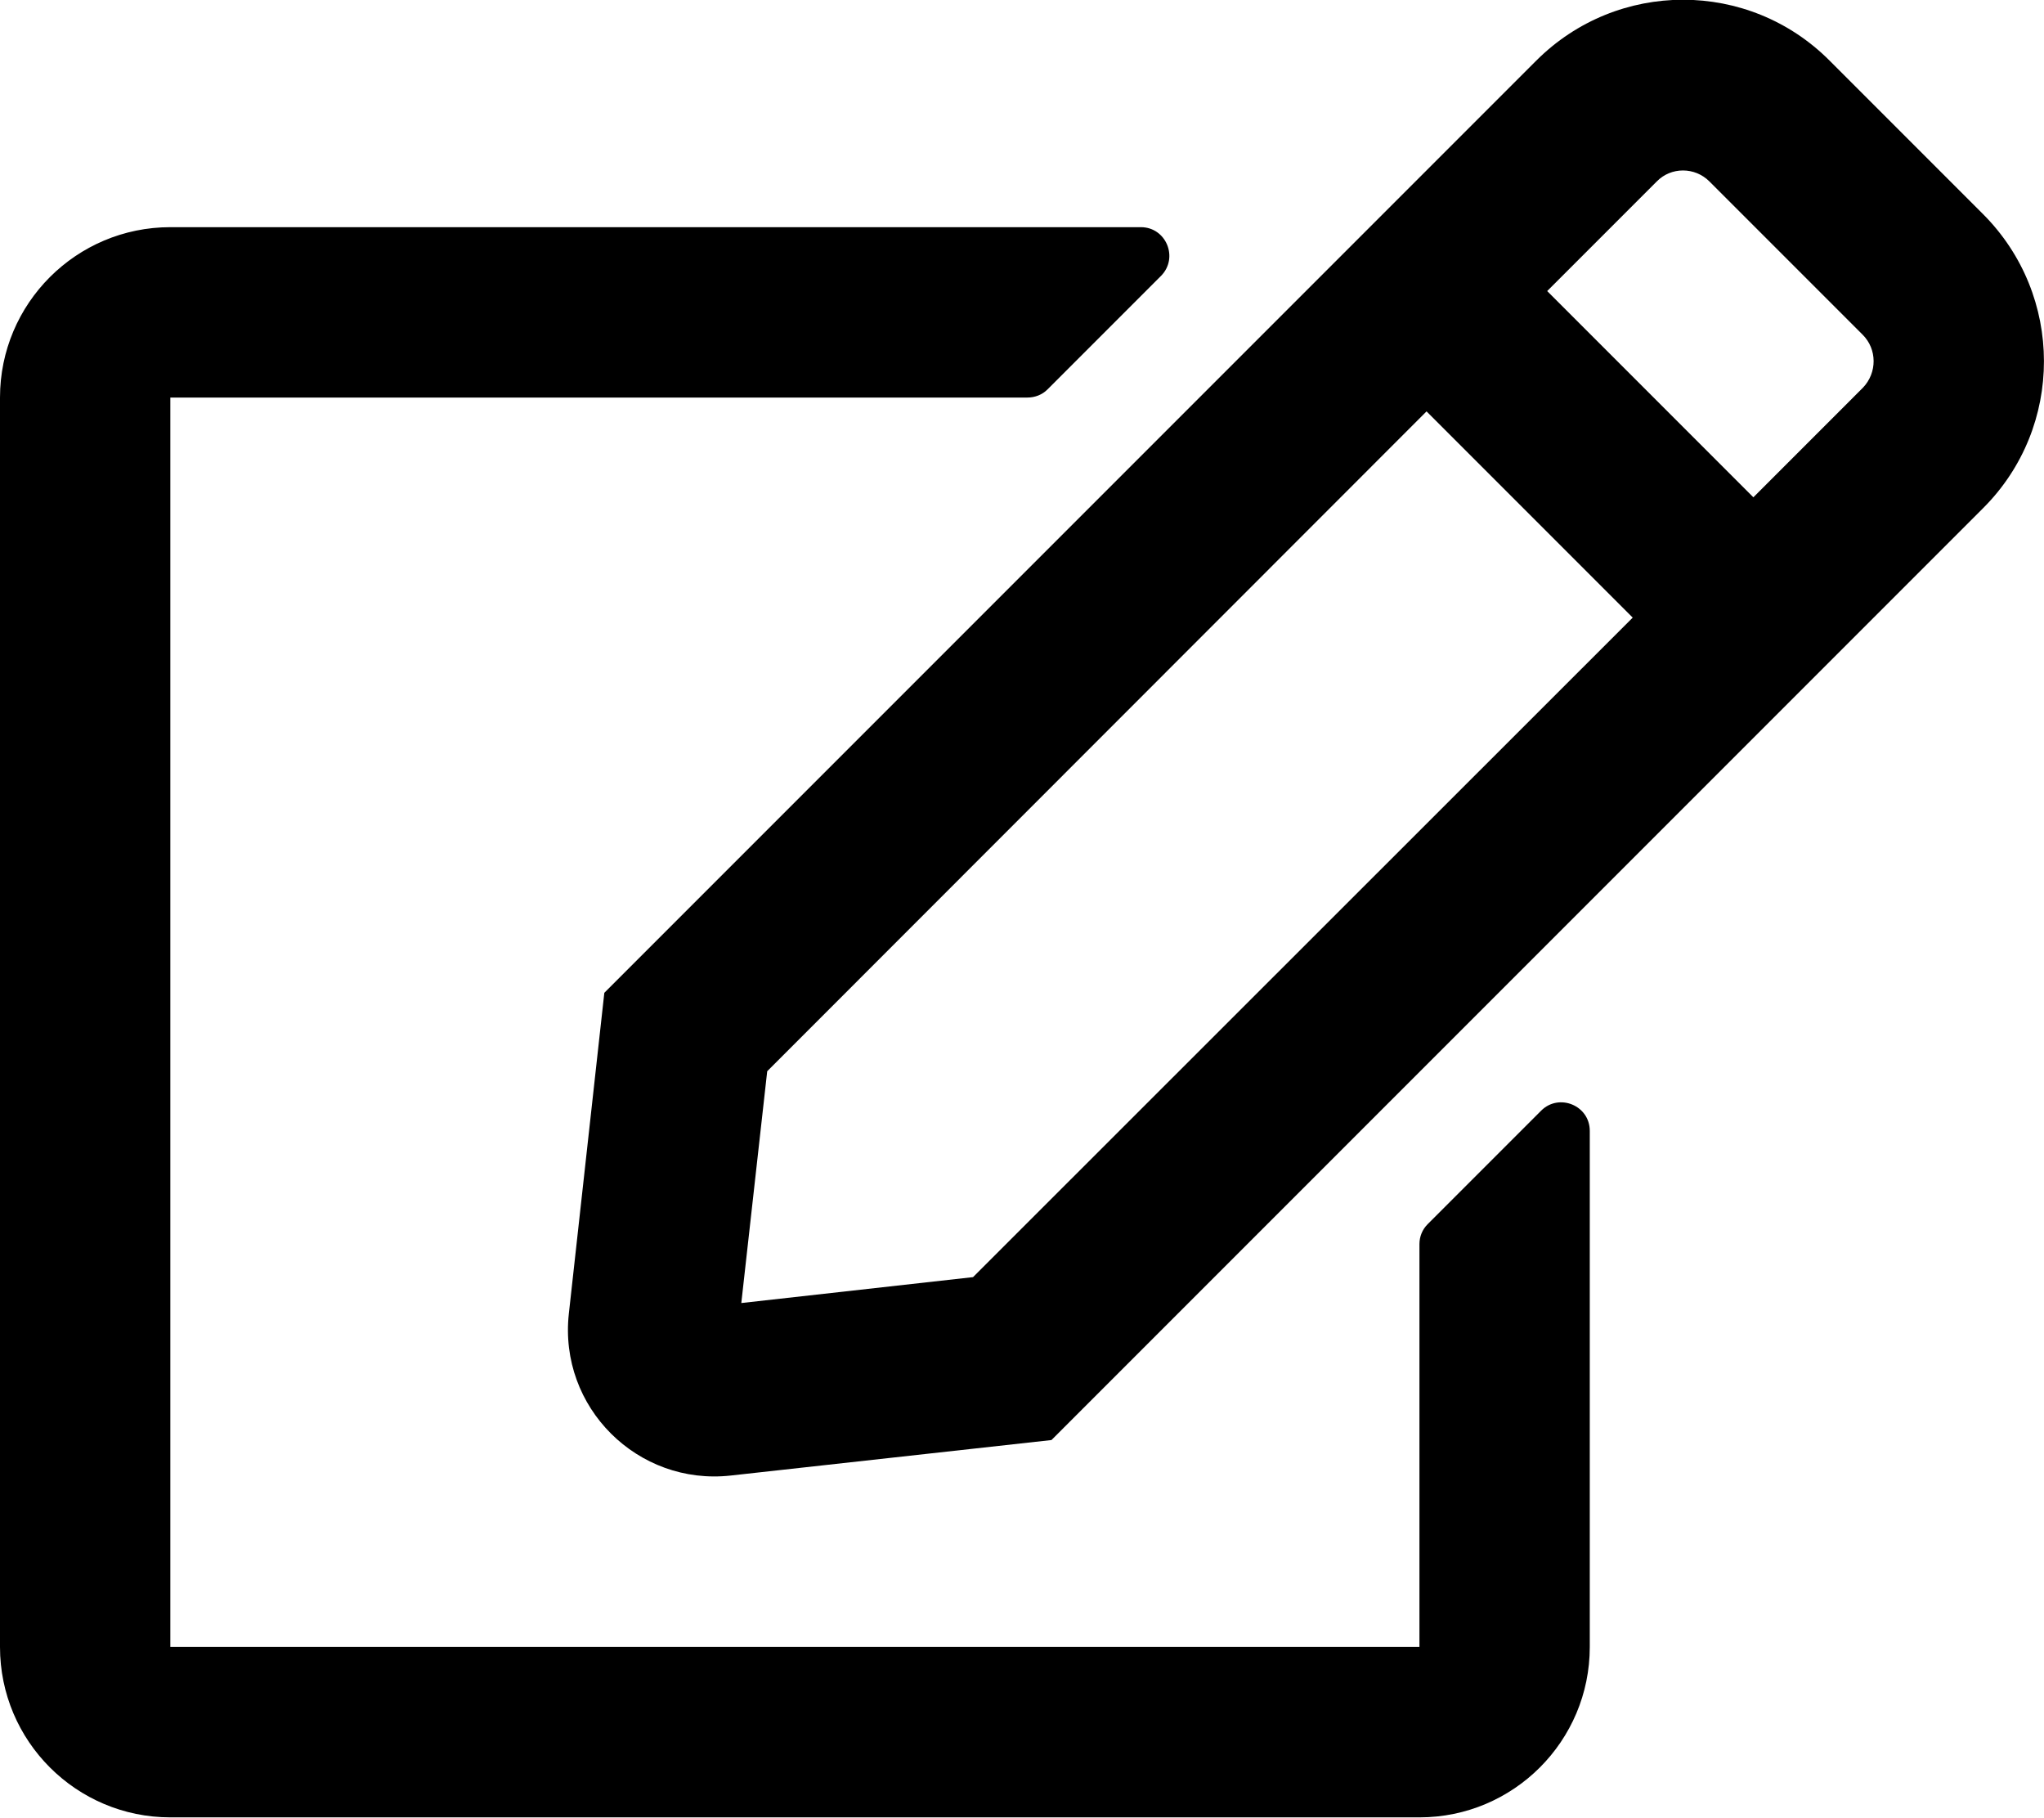
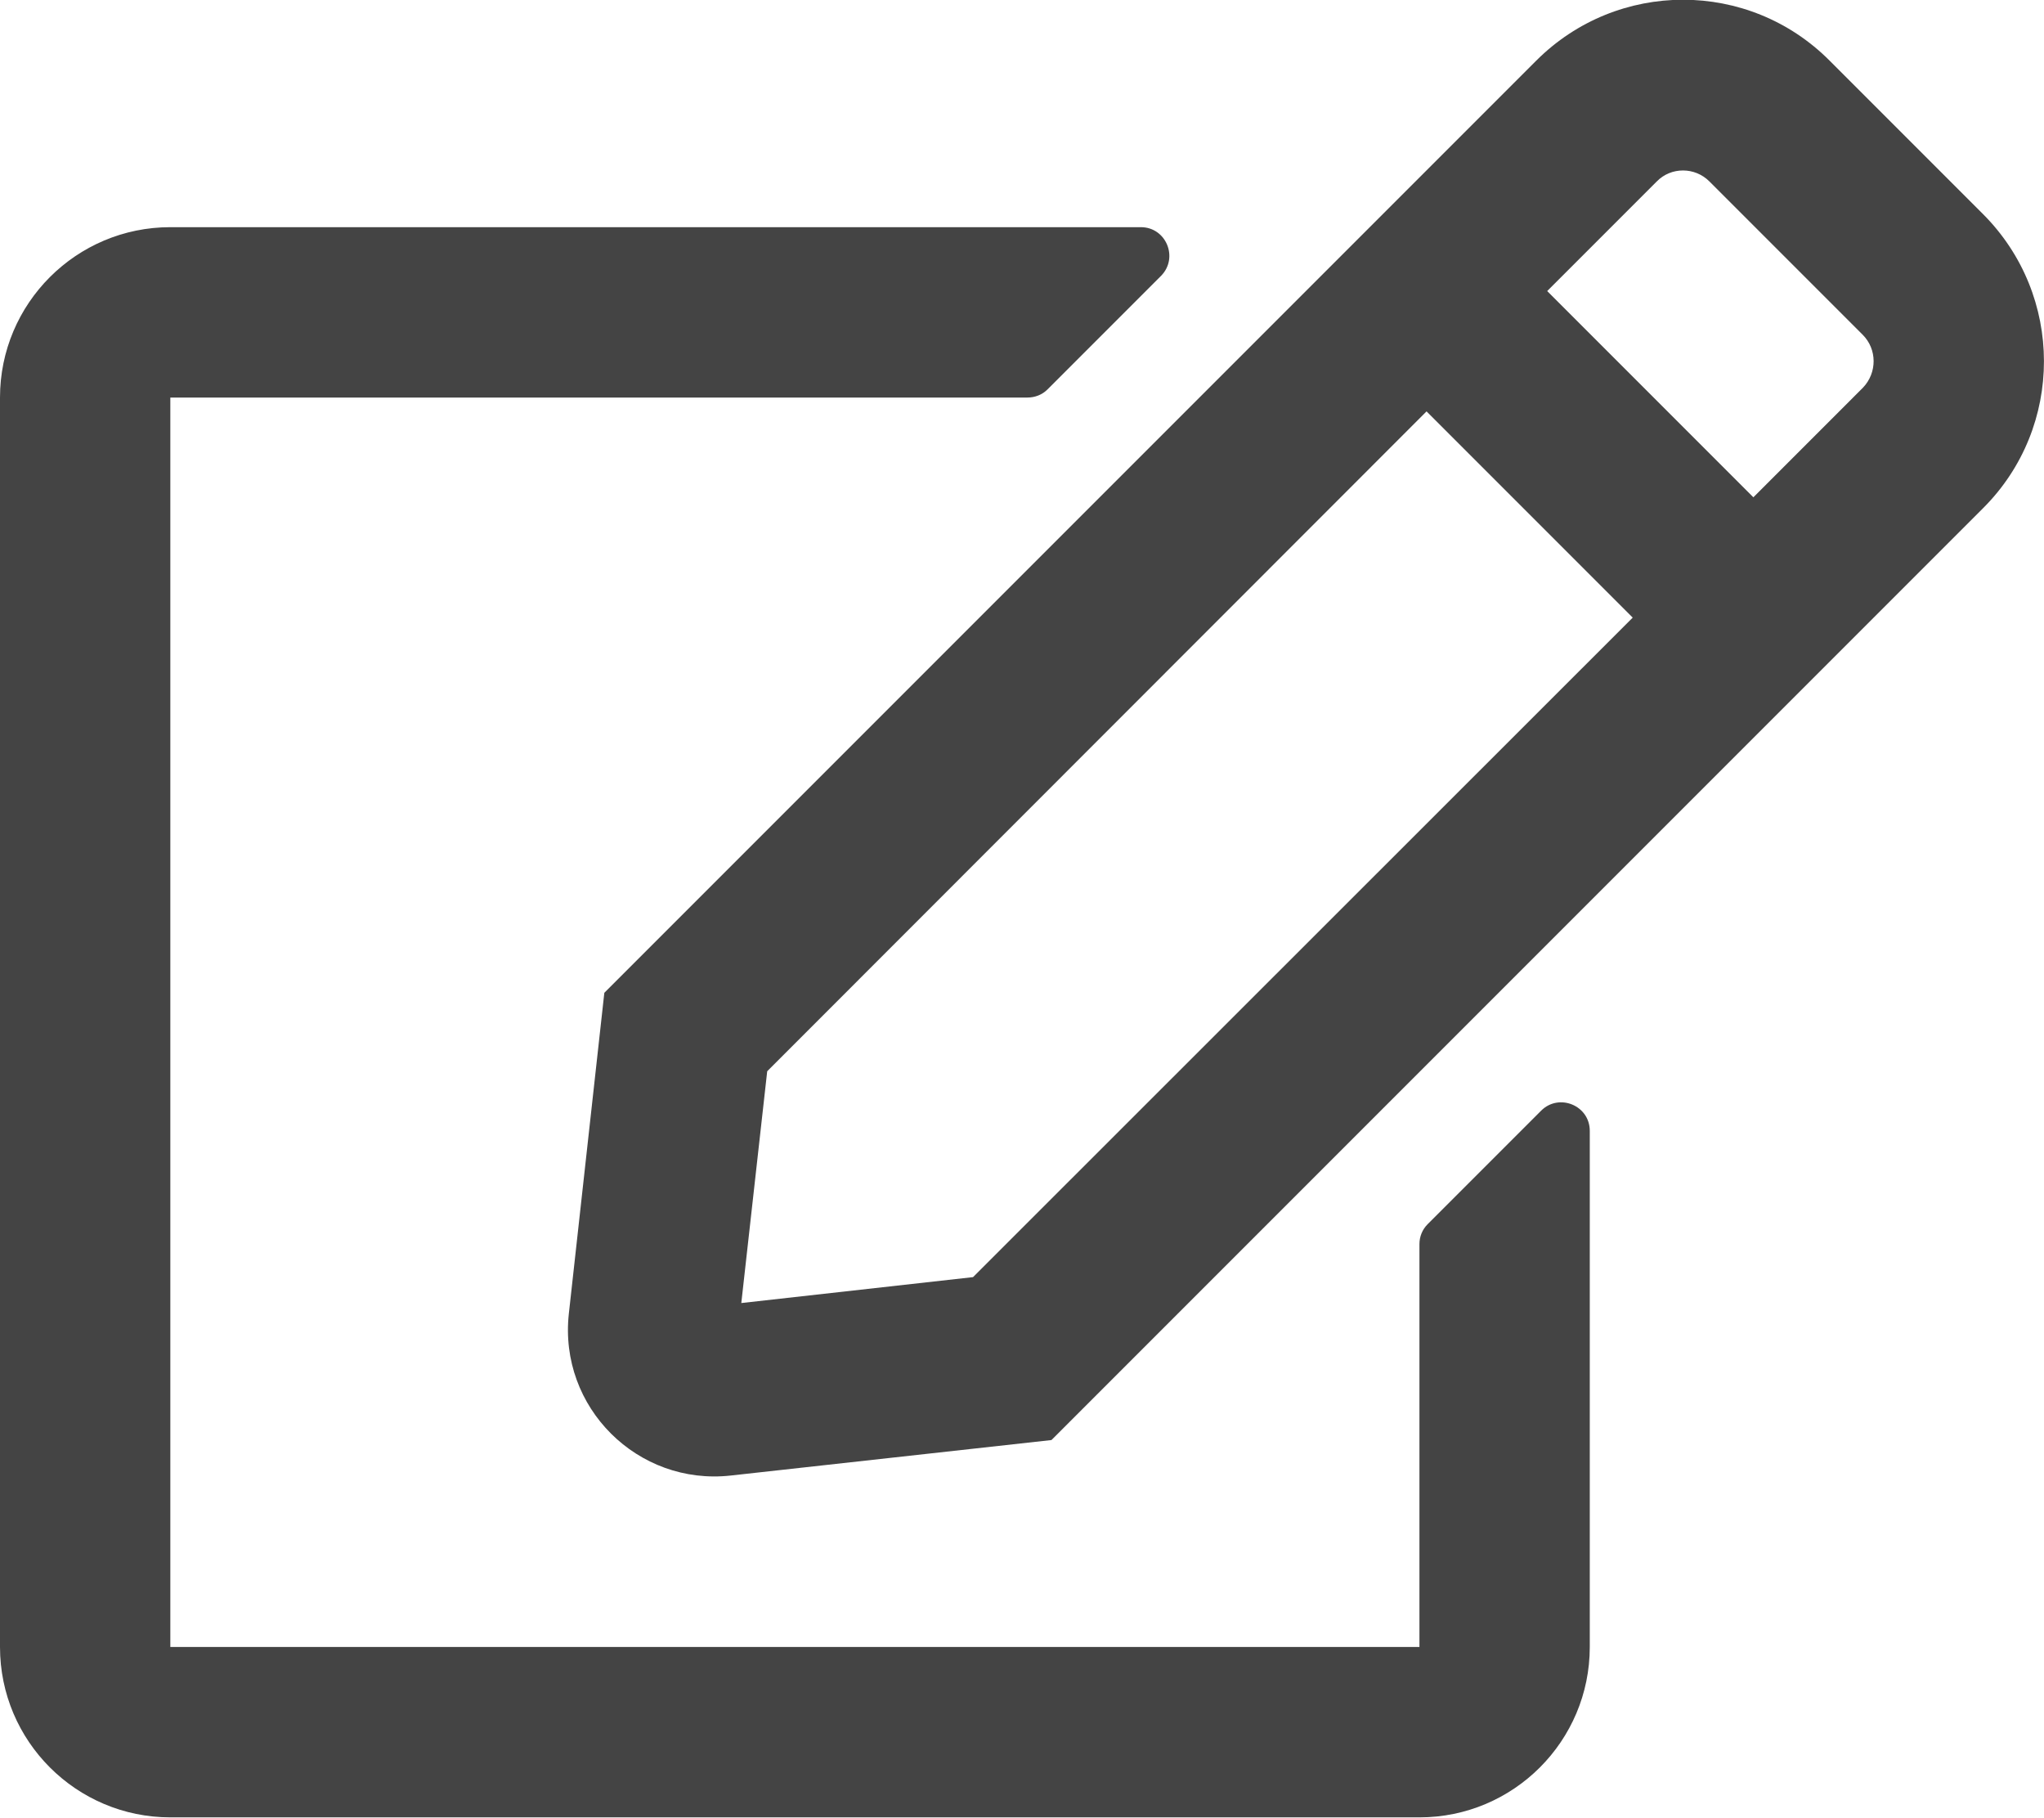
<svg xmlns="http://www.w3.org/2000/svg" aria-hidden="true" focusable="false" data-prefix="far" data-icon="edit" class="svg-inline--fa fa-edit fa-w-18" role="img" viewBox="0 0 576 512">
-   <path fill="currentColor" d="M402.3 344.9l32-32c5-5 13.7-1.5 13.7 5.7V464c0 26.5-21.5 48-48 48H48c-26.5 0-48-21.5-48-48V112c0-26.5 21.5-48 48-48h273.5c7.1 0 10.7 8.6 5.7 13.7l-32 32c-1.5 1.5-3.5 2.3-5.7 2.3H48v352h352V350.5c0-2.1.8-4.1 2.3-5.6zm156.6-201.8L296.3 405.7l-90.4 10c-26.2 2.9-48.5-19.2-45.6-45.6l10-90.4L432.9 17.1c22.9-22.9 59.9-22.9 82.7 0l43.2 43.2c22.9 22.9 22.9 60 .1 82.8zM460.1 174L402 115.9 216.2 301.8l-7.3 65.3 65.3-7.3L460.1 174zm64.8-79.7l-43.2-43.2c-4.1-4.1-10.8-4.1-14.8 0L436 82l58.1 58.1 30.9-30.9c4-4.2 4-10.8-.1-14.9z" />
+   <path fill="rgb(68, 68, 68)" d="M402.3 344.9l32-32c5-5 13.7-1.5 13.7 5.7V464c0 26.5-21.5 48-48 48H48c-26.5 0-48-21.5-48-48V112c0-26.5 21.5-48 48-48h273.5c7.1 0 10.7 8.6 5.7 13.7l-32 32c-1.5 1.5-3.5 2.3-5.7 2.3H48v352h352V350.5c0-2.1.8-4.1 2.3-5.6zm156.6-201.8L296.3 405.7l-90.4 10c-26.2 2.9-48.5-19.2-45.6-45.6l10-90.4L432.9 17.1c22.9-22.9 59.9-22.9 82.7 0l43.2 43.2c22.9 22.9 22.9 60 .1 82.8zM460.1 174L402 115.9 216.2 301.8l-7.3 65.3 65.3-7.3L460.1 174zm64.8-79.7l-43.2-43.2c-4.1-4.1-10.8-4.1-14.8 0L436 82l58.1 58.1 30.9-30.9c4-4.2 4-10.8-.1-14.9z" />
</svg>
